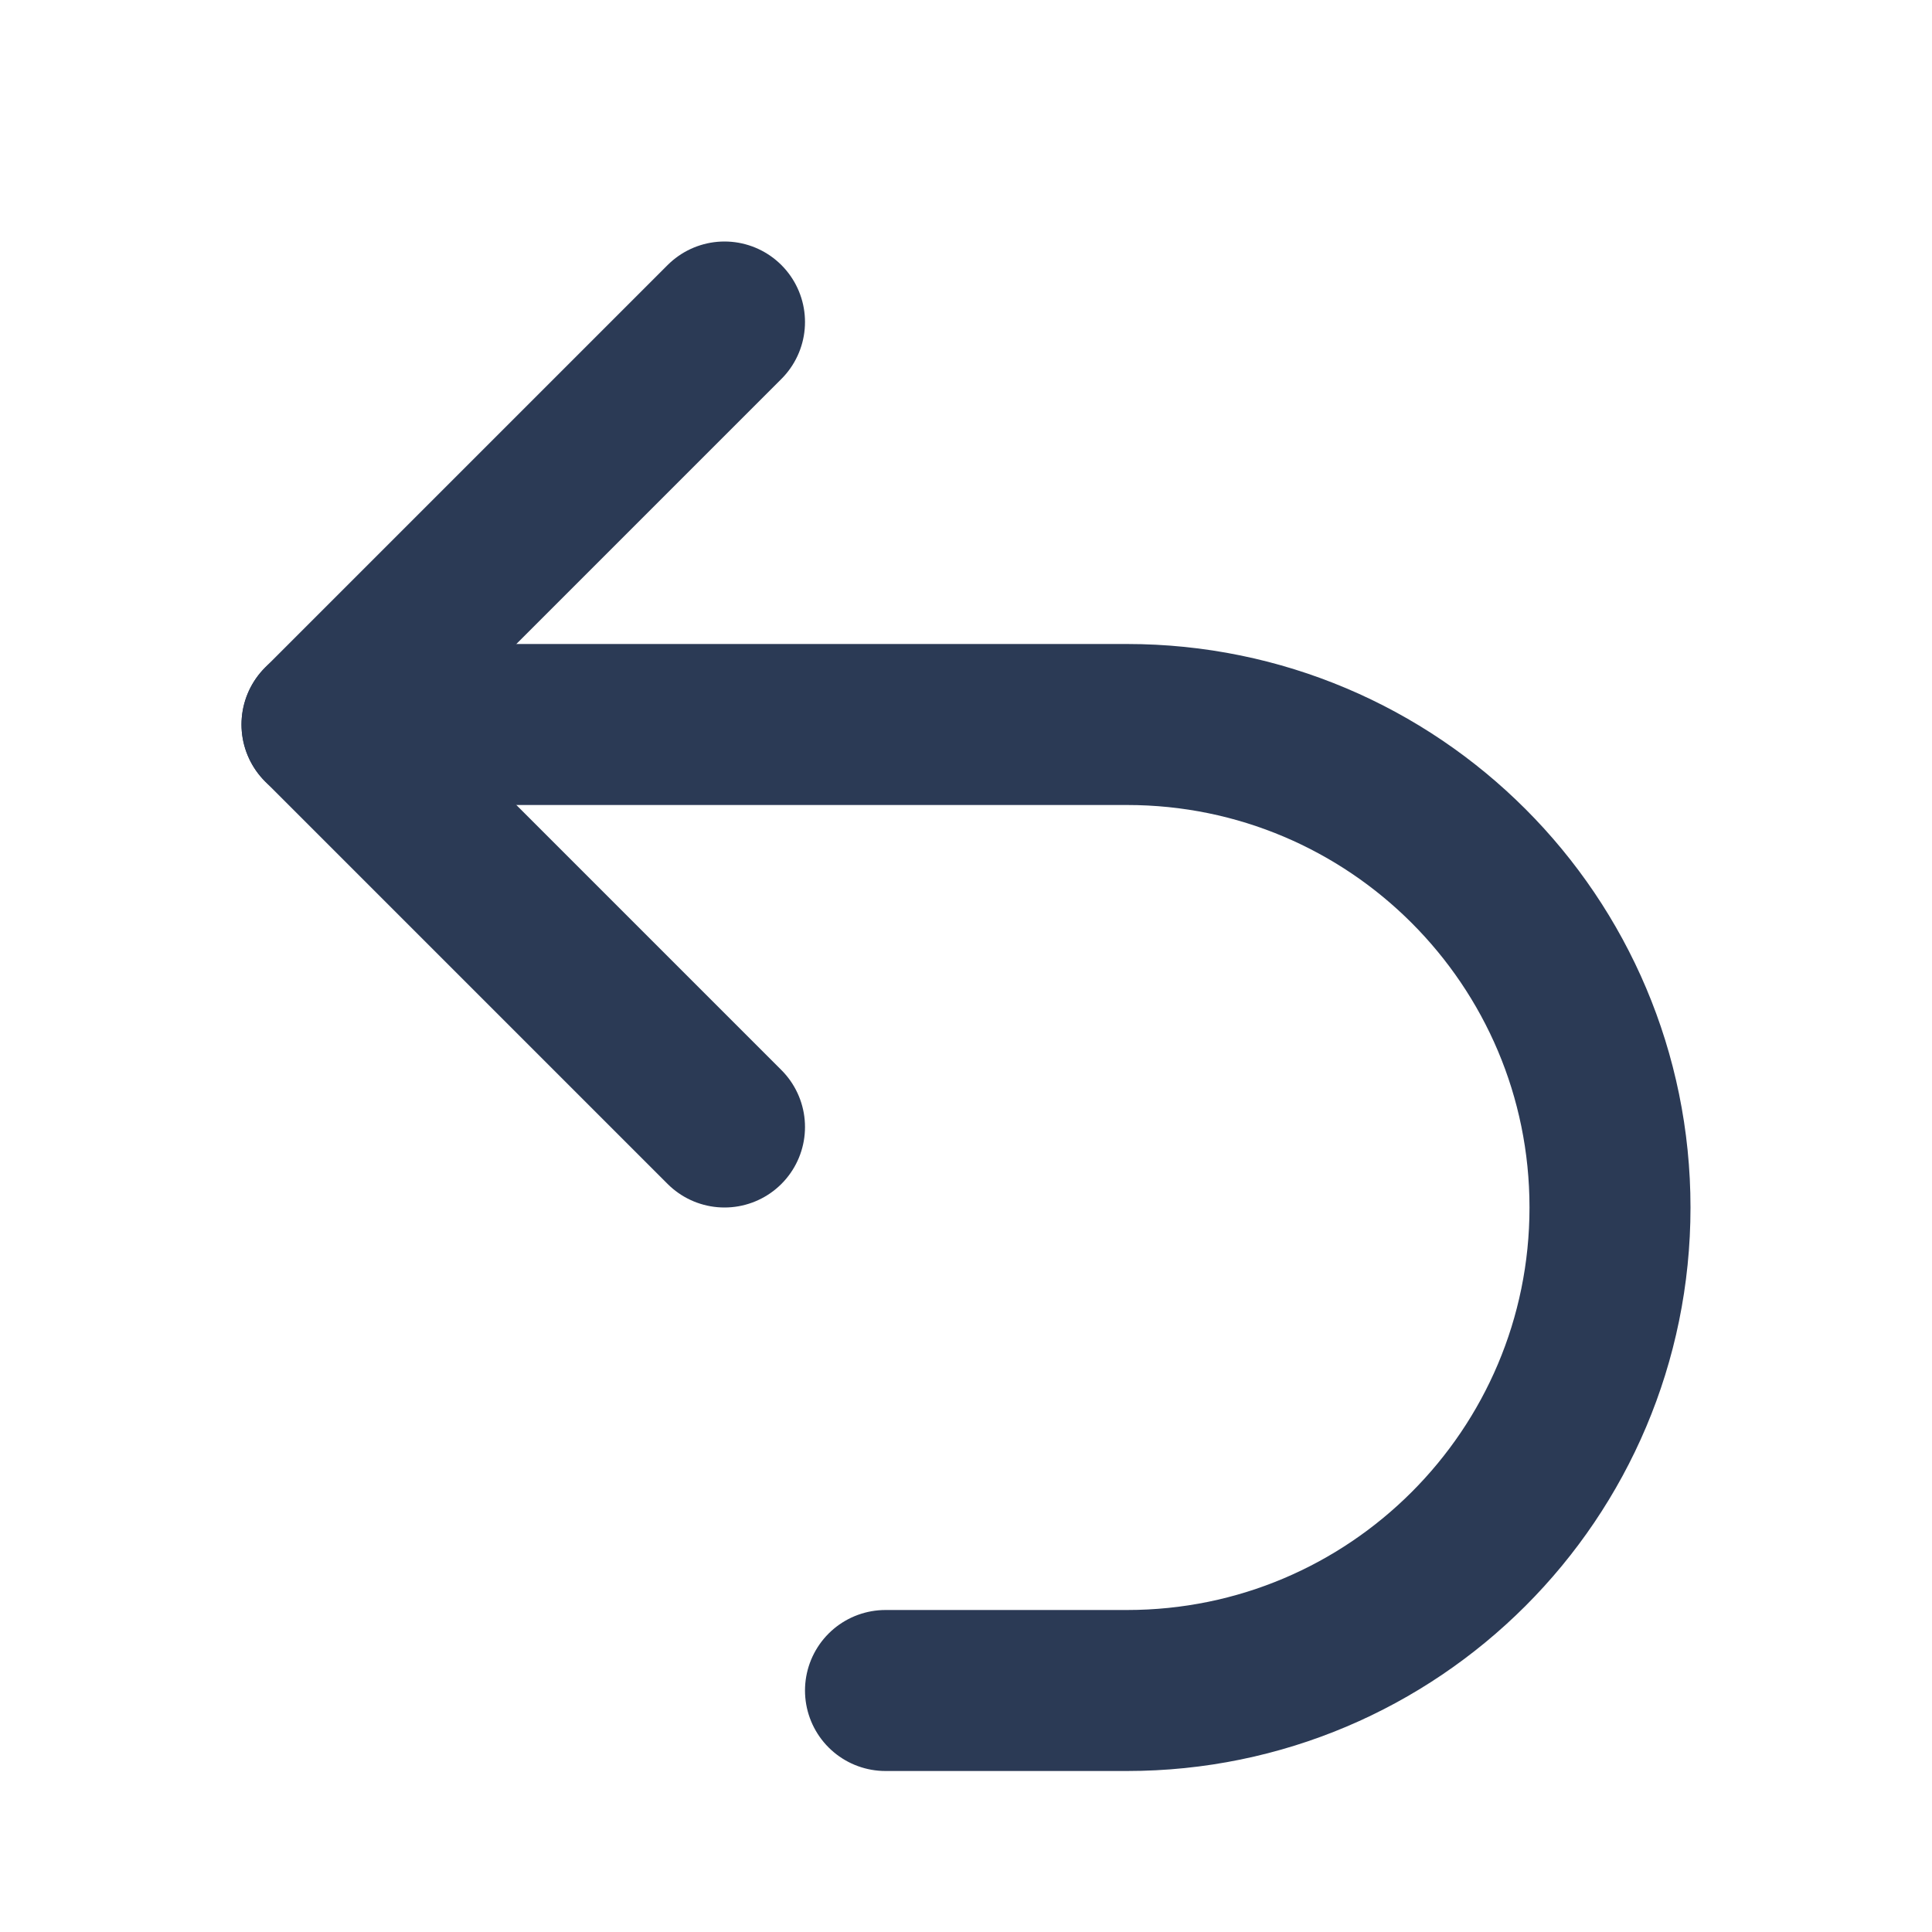
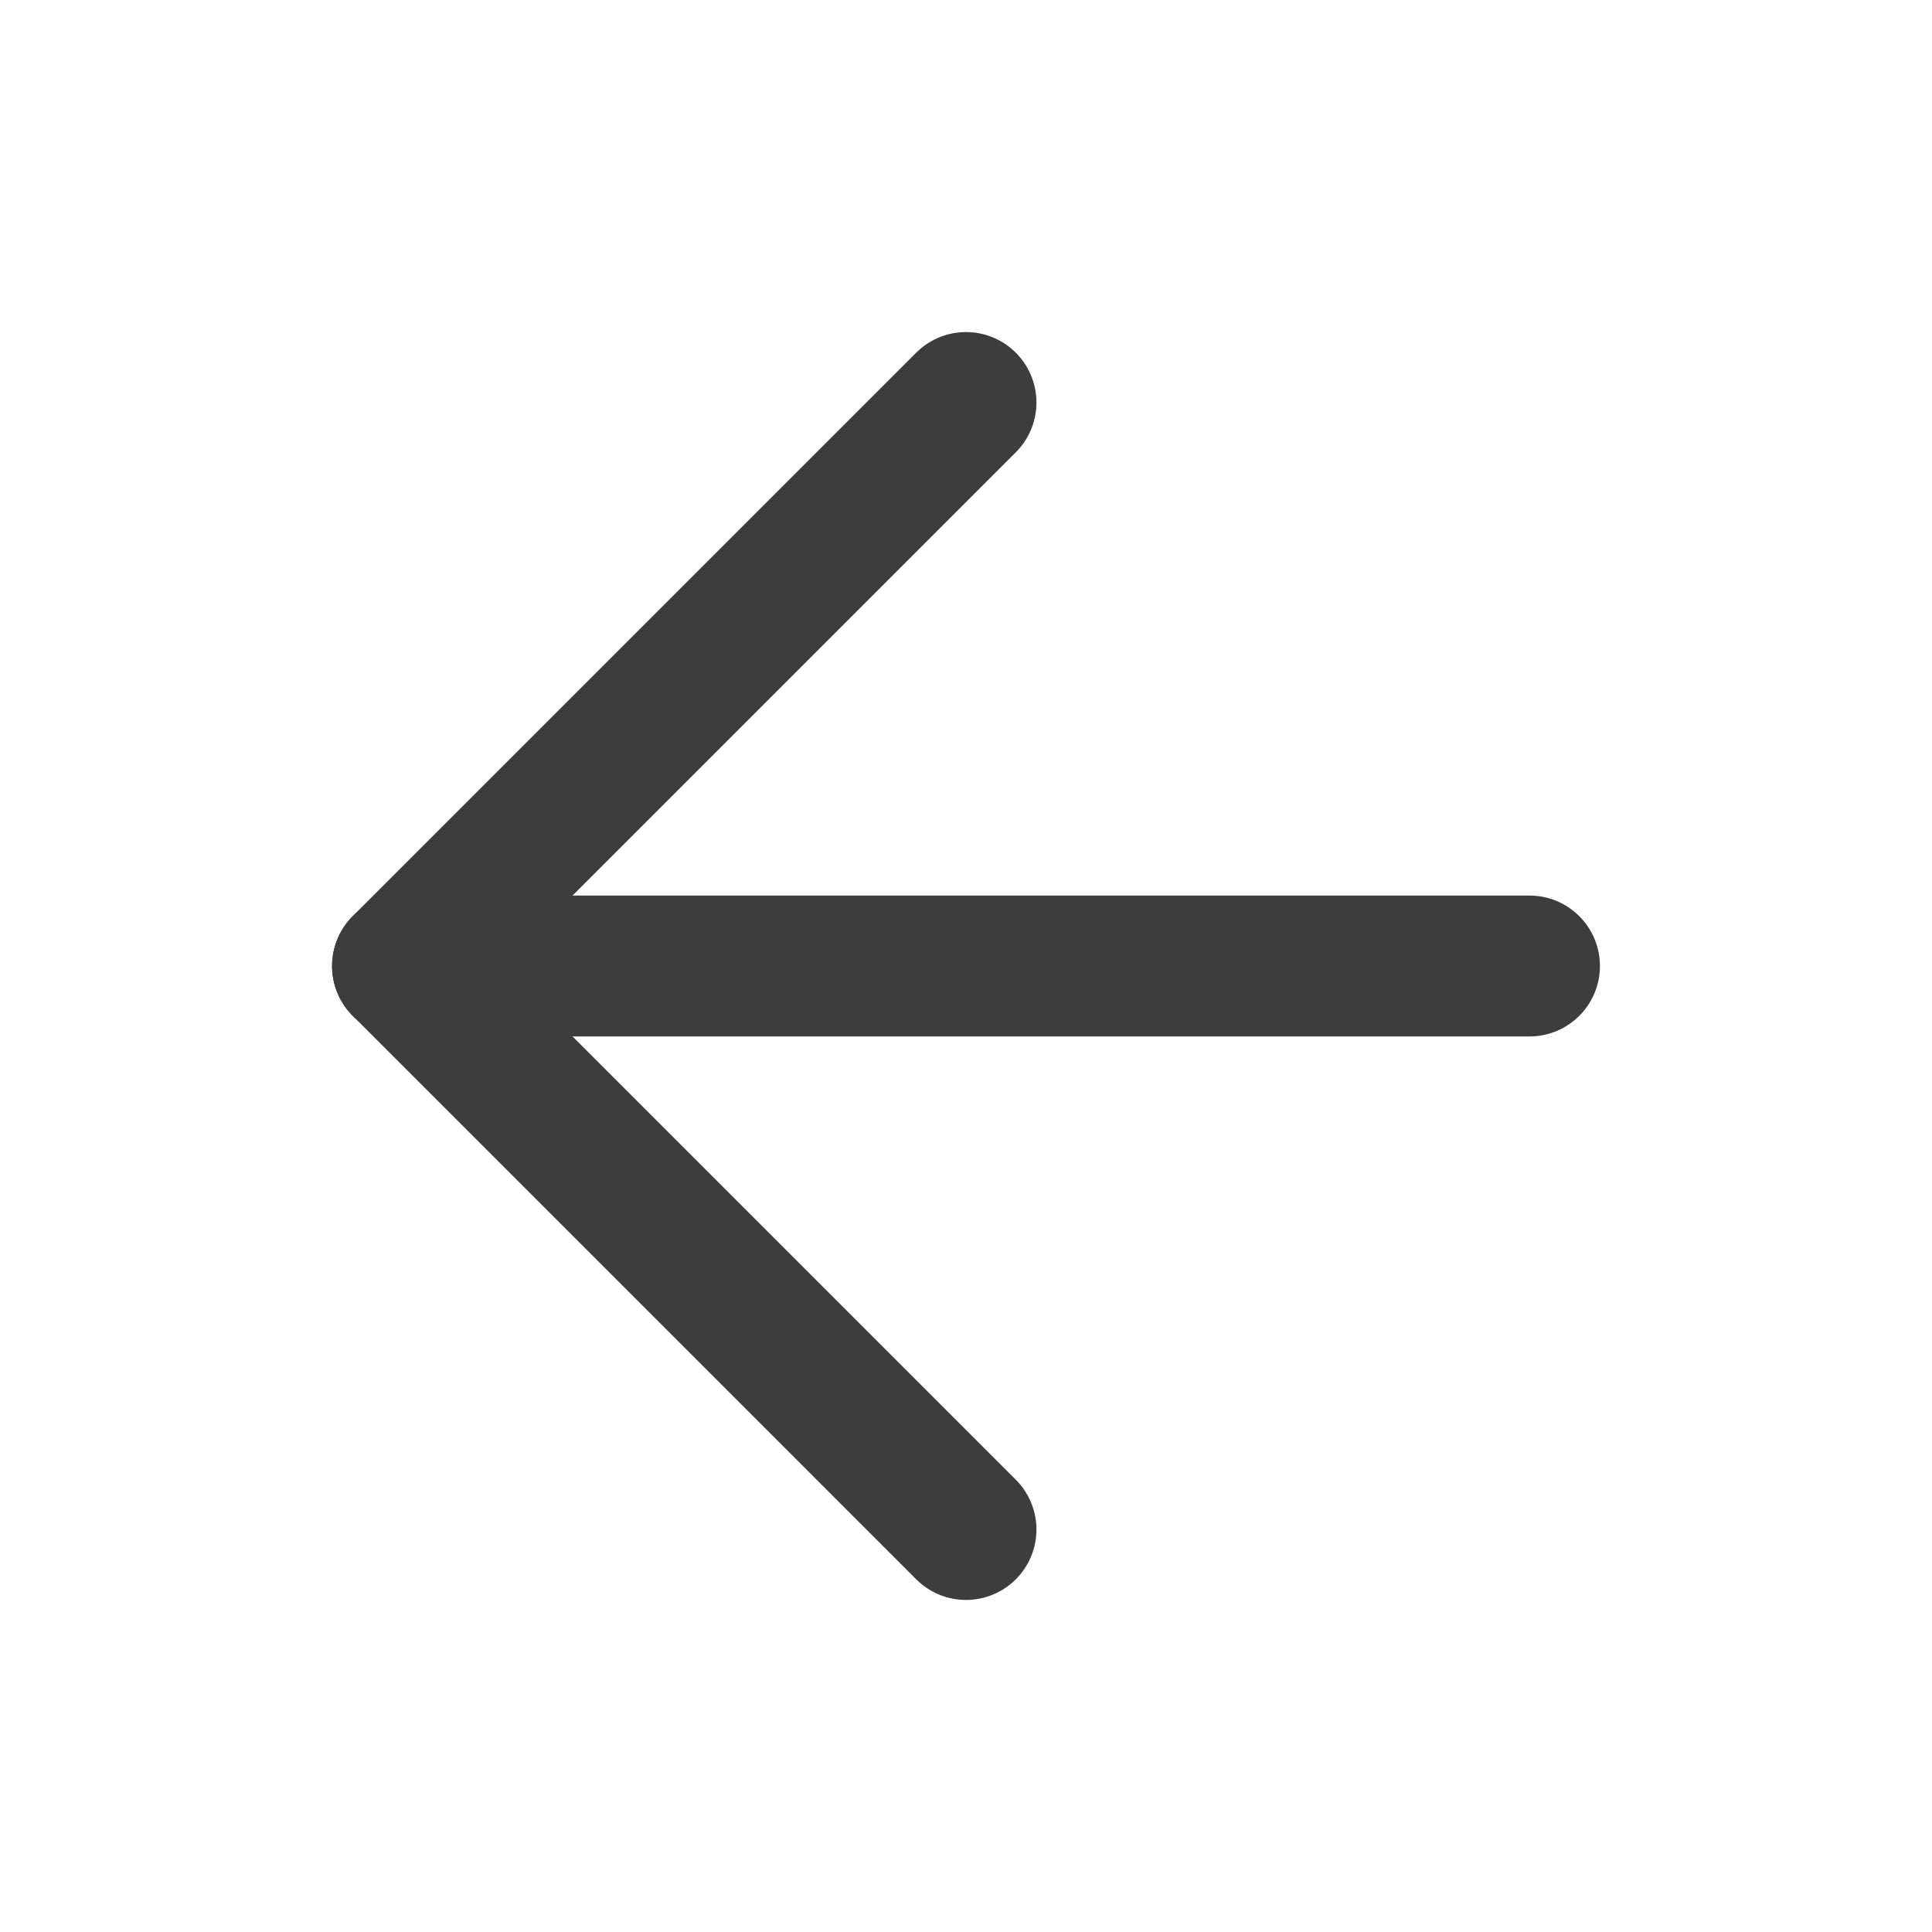
- <svg xmlns="http://www.w3.org/2000/svg" width="24" height="24" viewBox="0 0 24 24">
-   <path d="M9 14L4 9l5-5" stroke="#2b3a55" stroke-width="2" fill="none" stroke-linecap="round" stroke-linejoin="round" />
-   <path d="M4 9h10a6 6 0 0 1 0 12h-3" stroke="#2b3a55" stroke-width="2" fill="none" stroke-linecap="round" stroke-linejoin="round" />
+ <svg xmlns="http://www.w3.org/2000/svg" width="24" height="24" viewBox="0 0 24 24" fill="none" stroke="#3d3d3d" stroke-width="1.75" stroke-linecap="round" stroke-linejoin="round">
+   <path d="m12 19-7-7 7-7" />
+   <path d="M19 12H5" />
</svg>
